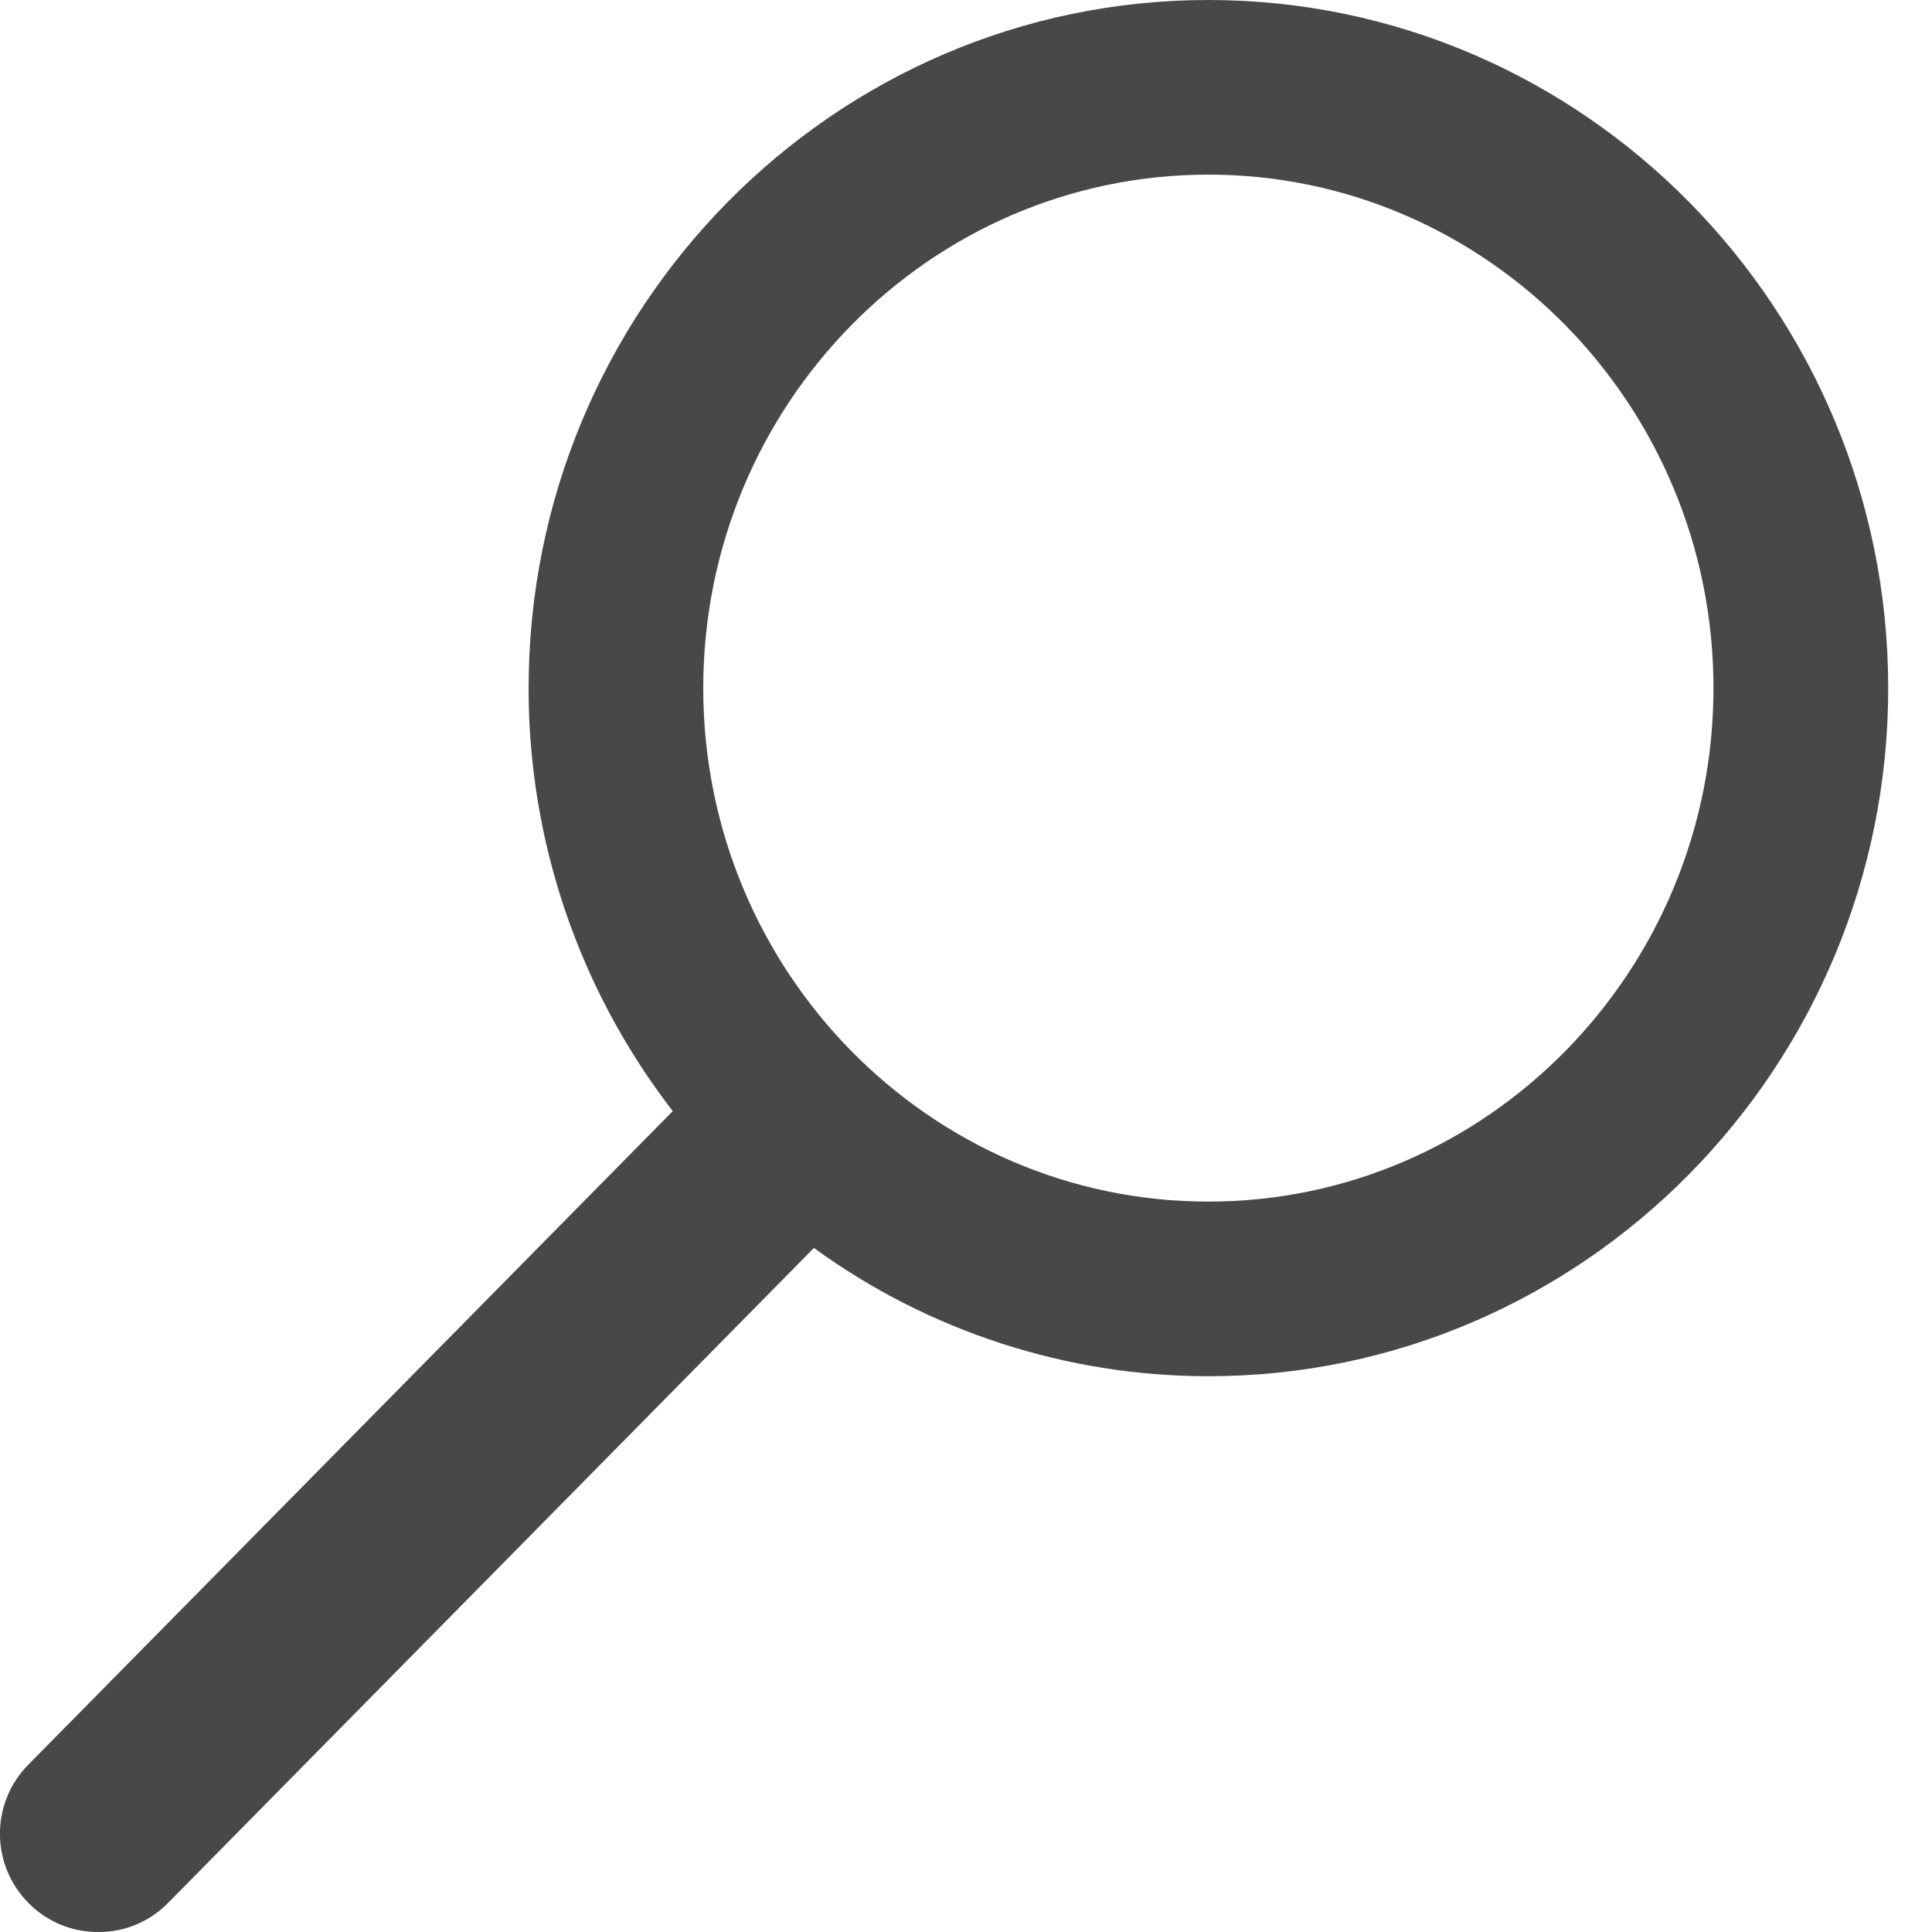
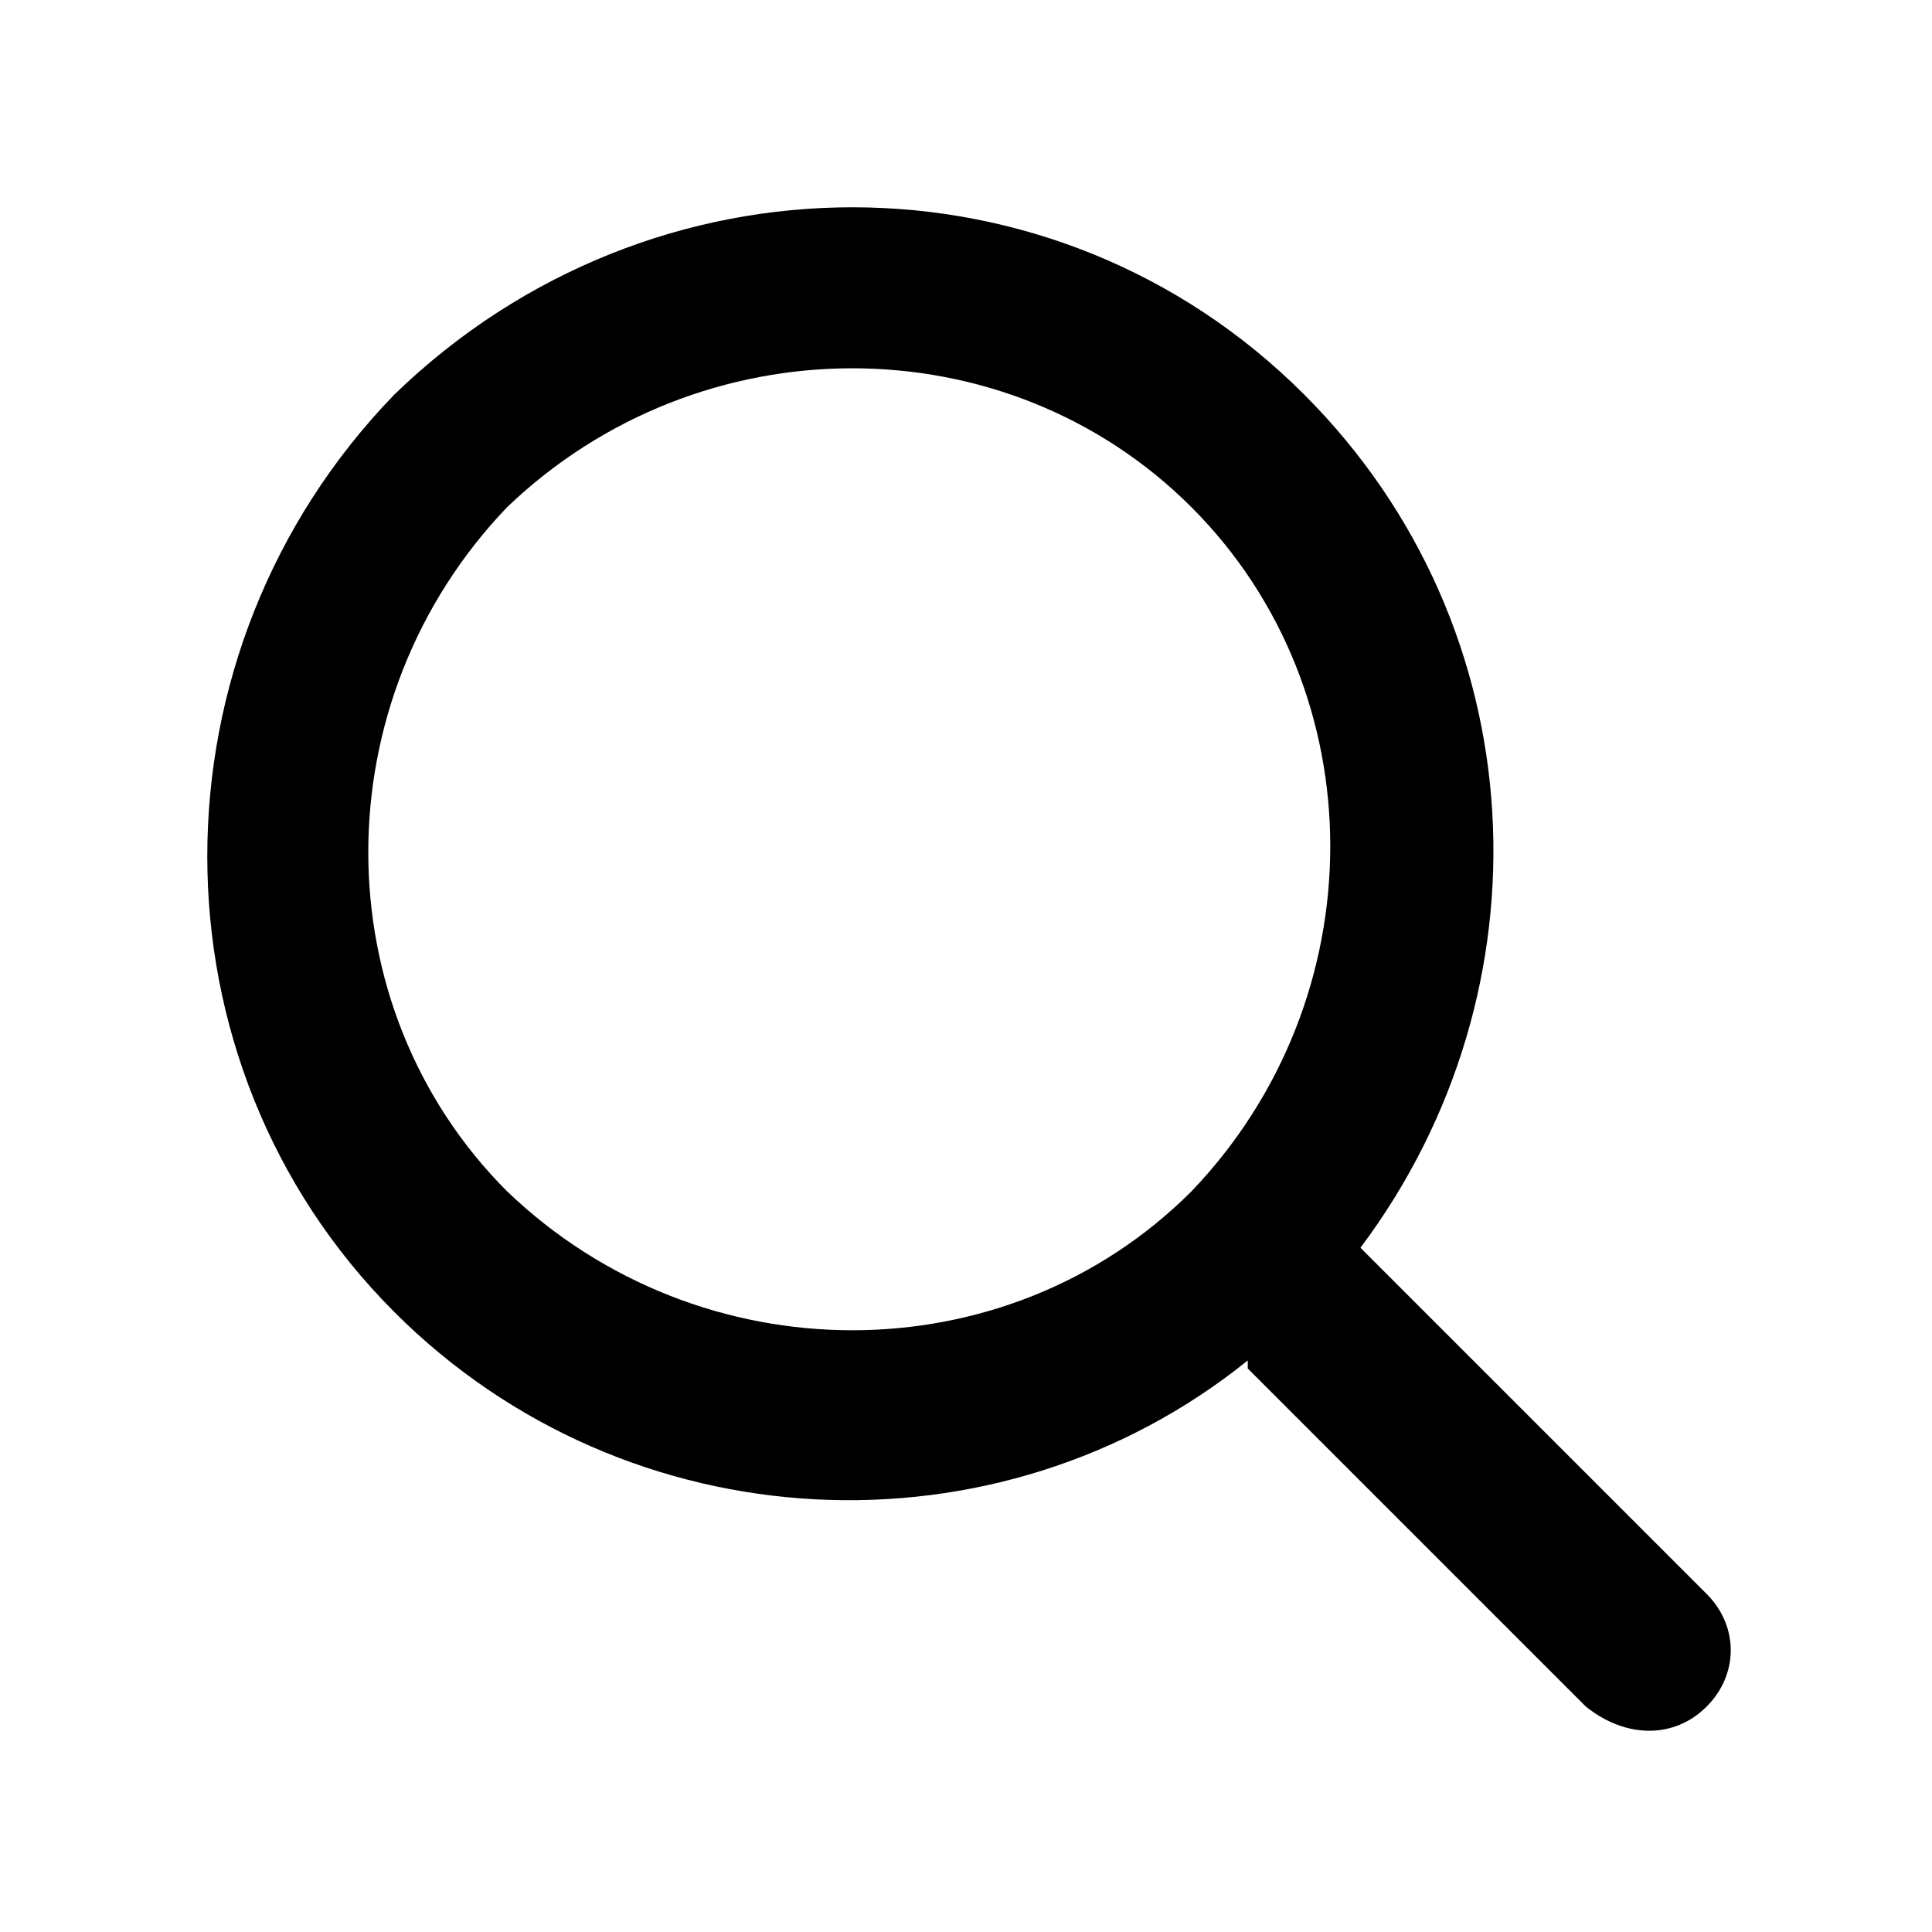
- <svg xmlns="http://www.w3.org/2000/svg" width="18" height="18">
-   <path fill="#484848" fill-rule="evenodd" d="M11.258 11.195c-2.595 0-4.706-2.146-4.706-4.784s2.111-4.784 4.706-4.784 4.706 2.146 4.706 4.784-2.111 4.784-4.706 4.784m0-11.195C7.766 0 4.925 2.876 4.925 6.411a6.43 6.43 0 0 0 1.343 3.941l-6.005 6.09a.915.915 0 0 0 .009 1.294.9.9 0 0 0 .643.264.9.9 0 0 0 .652-.272l6.016-6.101a6.25 6.25 0 0 0 3.676 1.195c3.492 0 6.333-2.876 6.333-6.411S14.75 0 11.258 0" />
+ <svg xmlns="http://www.w3.org/2000/svg" viewBox="0 0 24 24" width="24" height="24">
+   <path d="M16.9,15.5c2.4-3.2,2.2-7.7-0.7-10.6c-3.1-3.1-8.1-3.1-11.3,0c-3.1,3.2-3.1,8.3,0,11.4     c2.9,2.9,7.5,3.1,10.6,0.6c0,0.1,0,0.1,0,0.1l4.2,4.2c0.5,0.4,1.1,0.4,1.5,0c0.4-0.4,0.4-1,0-1.4L16.9,15.5     C16.9,15.5,16.9,15.5,16.9,15.5L16.9,15.5z M14.8,6.3c2.3,2.3,2.3,6.1,0,8.5c-2.3,2.3-6.1,2.3-8.5,0C4,12.5,4,8.7,6.3,6.3     C8.7,4,12.5,4,14.8,6.3z" />
</svg>
